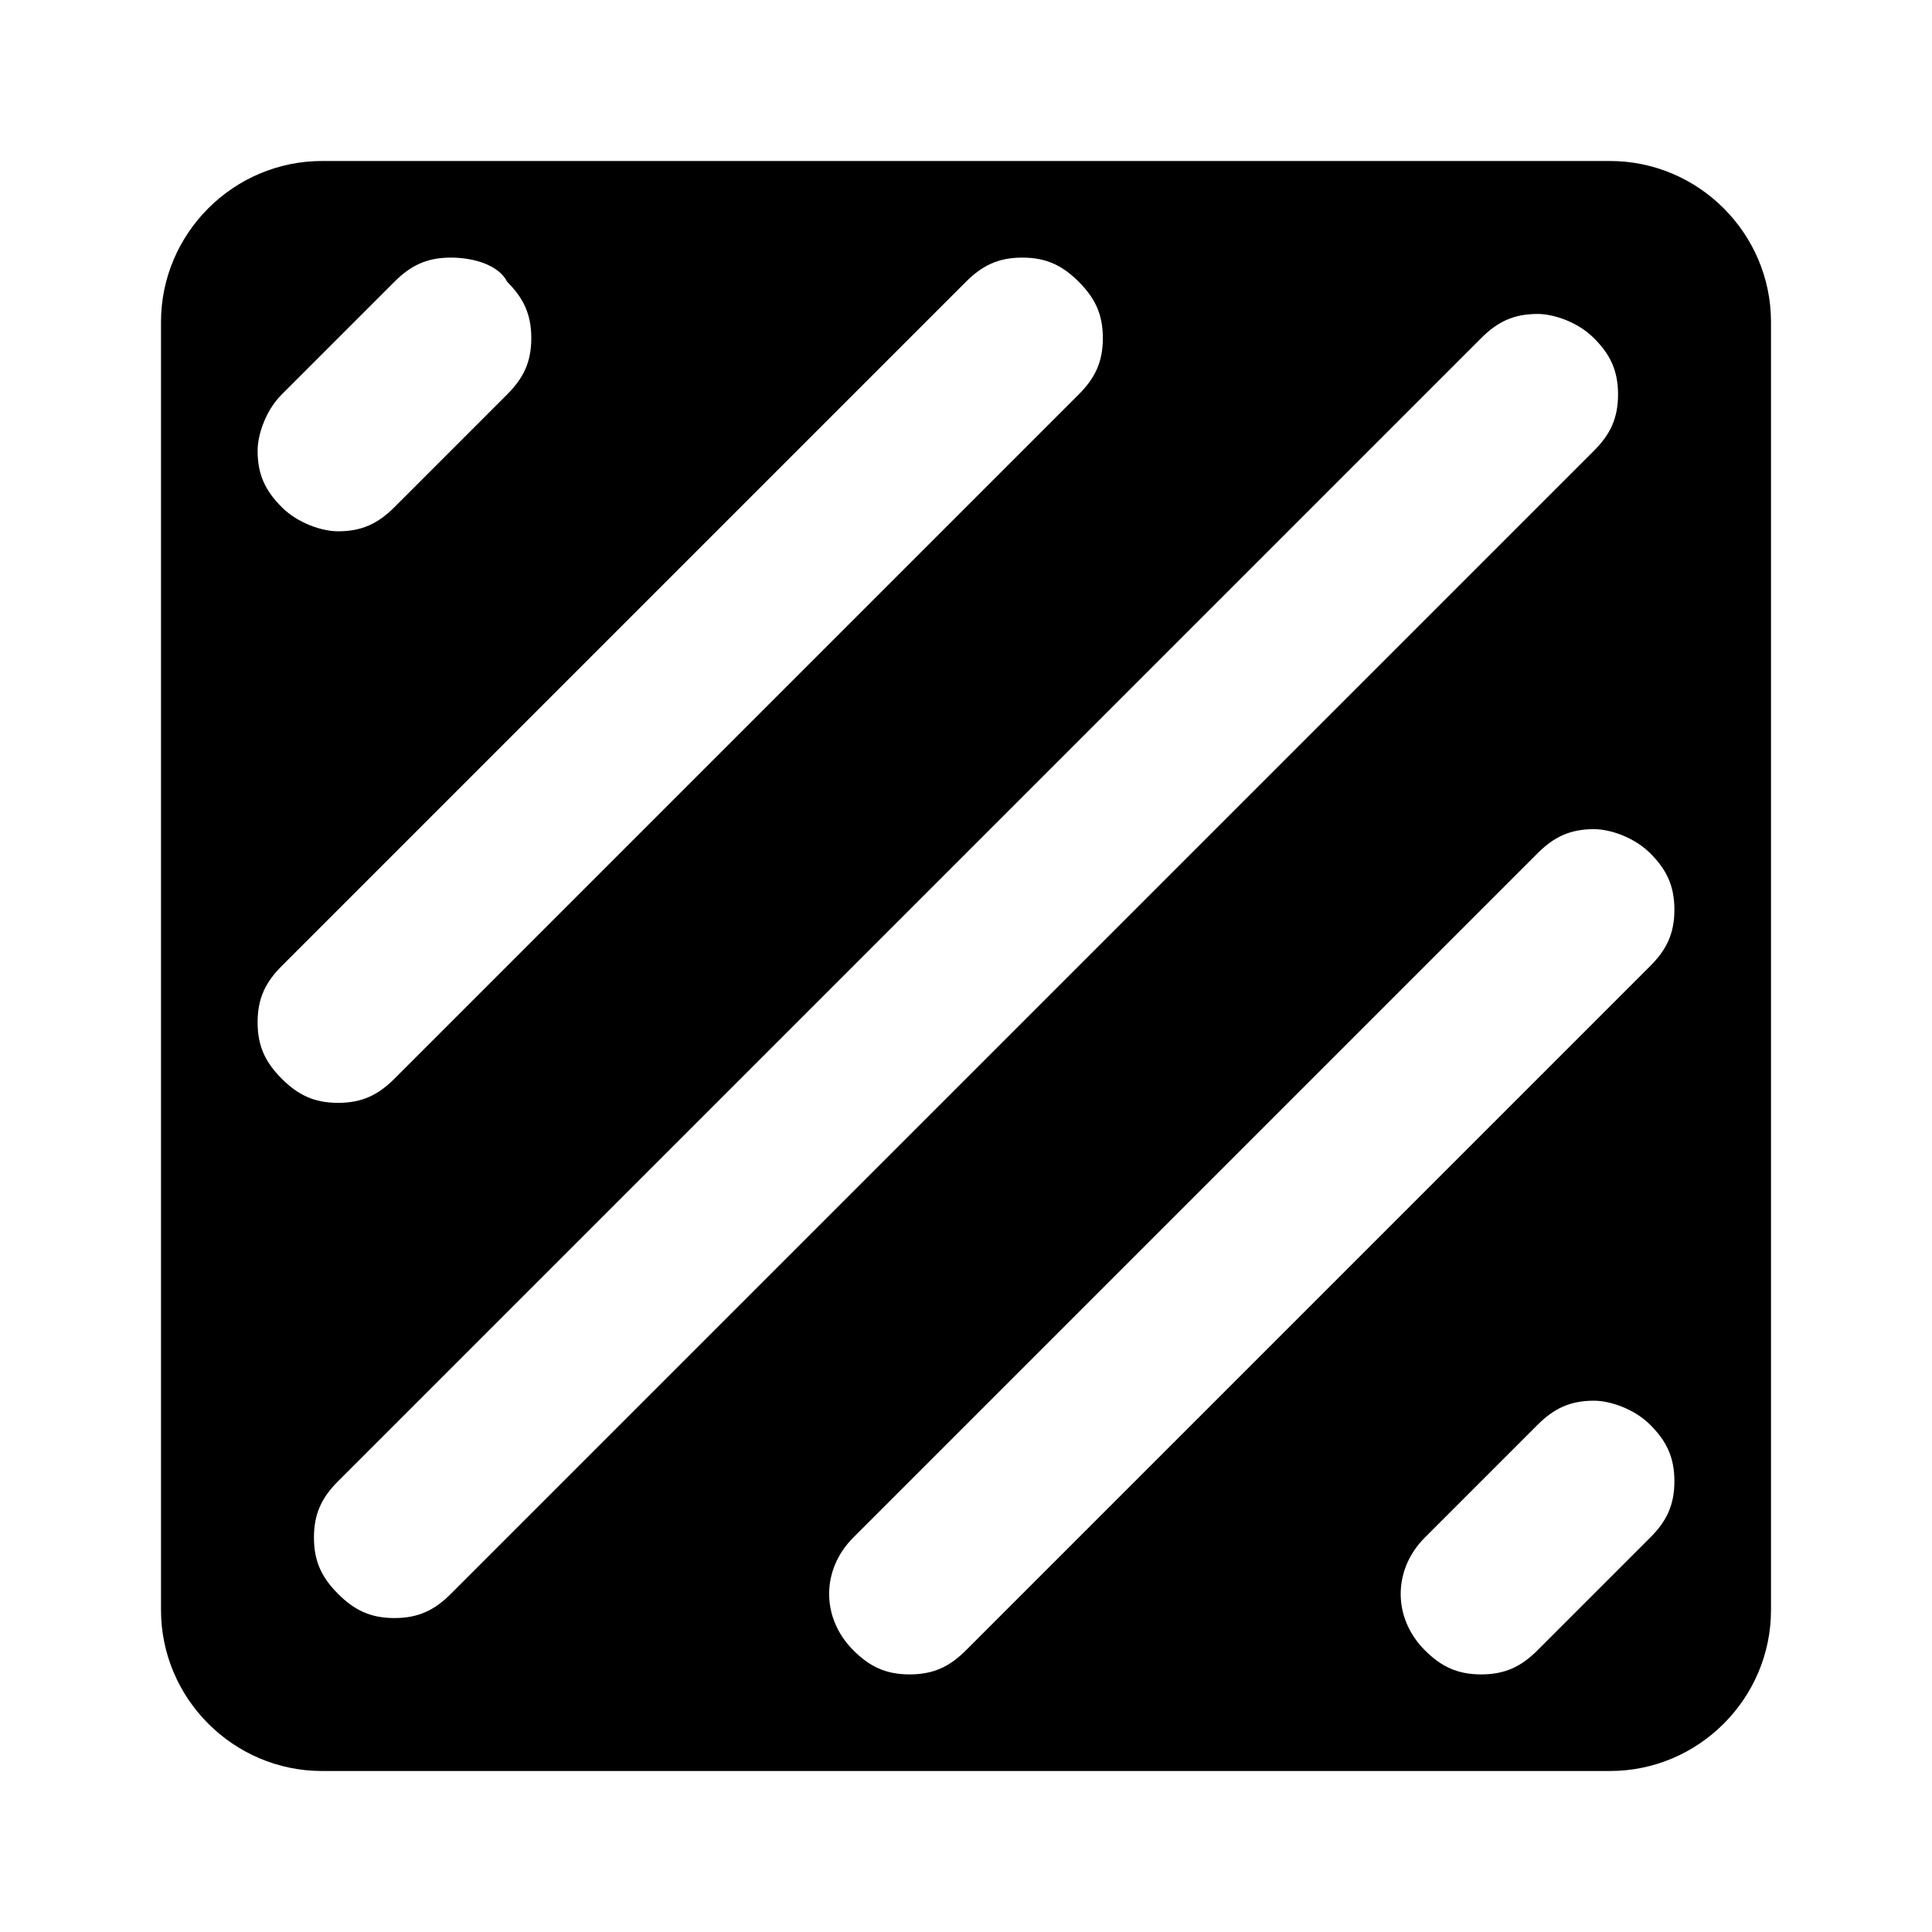
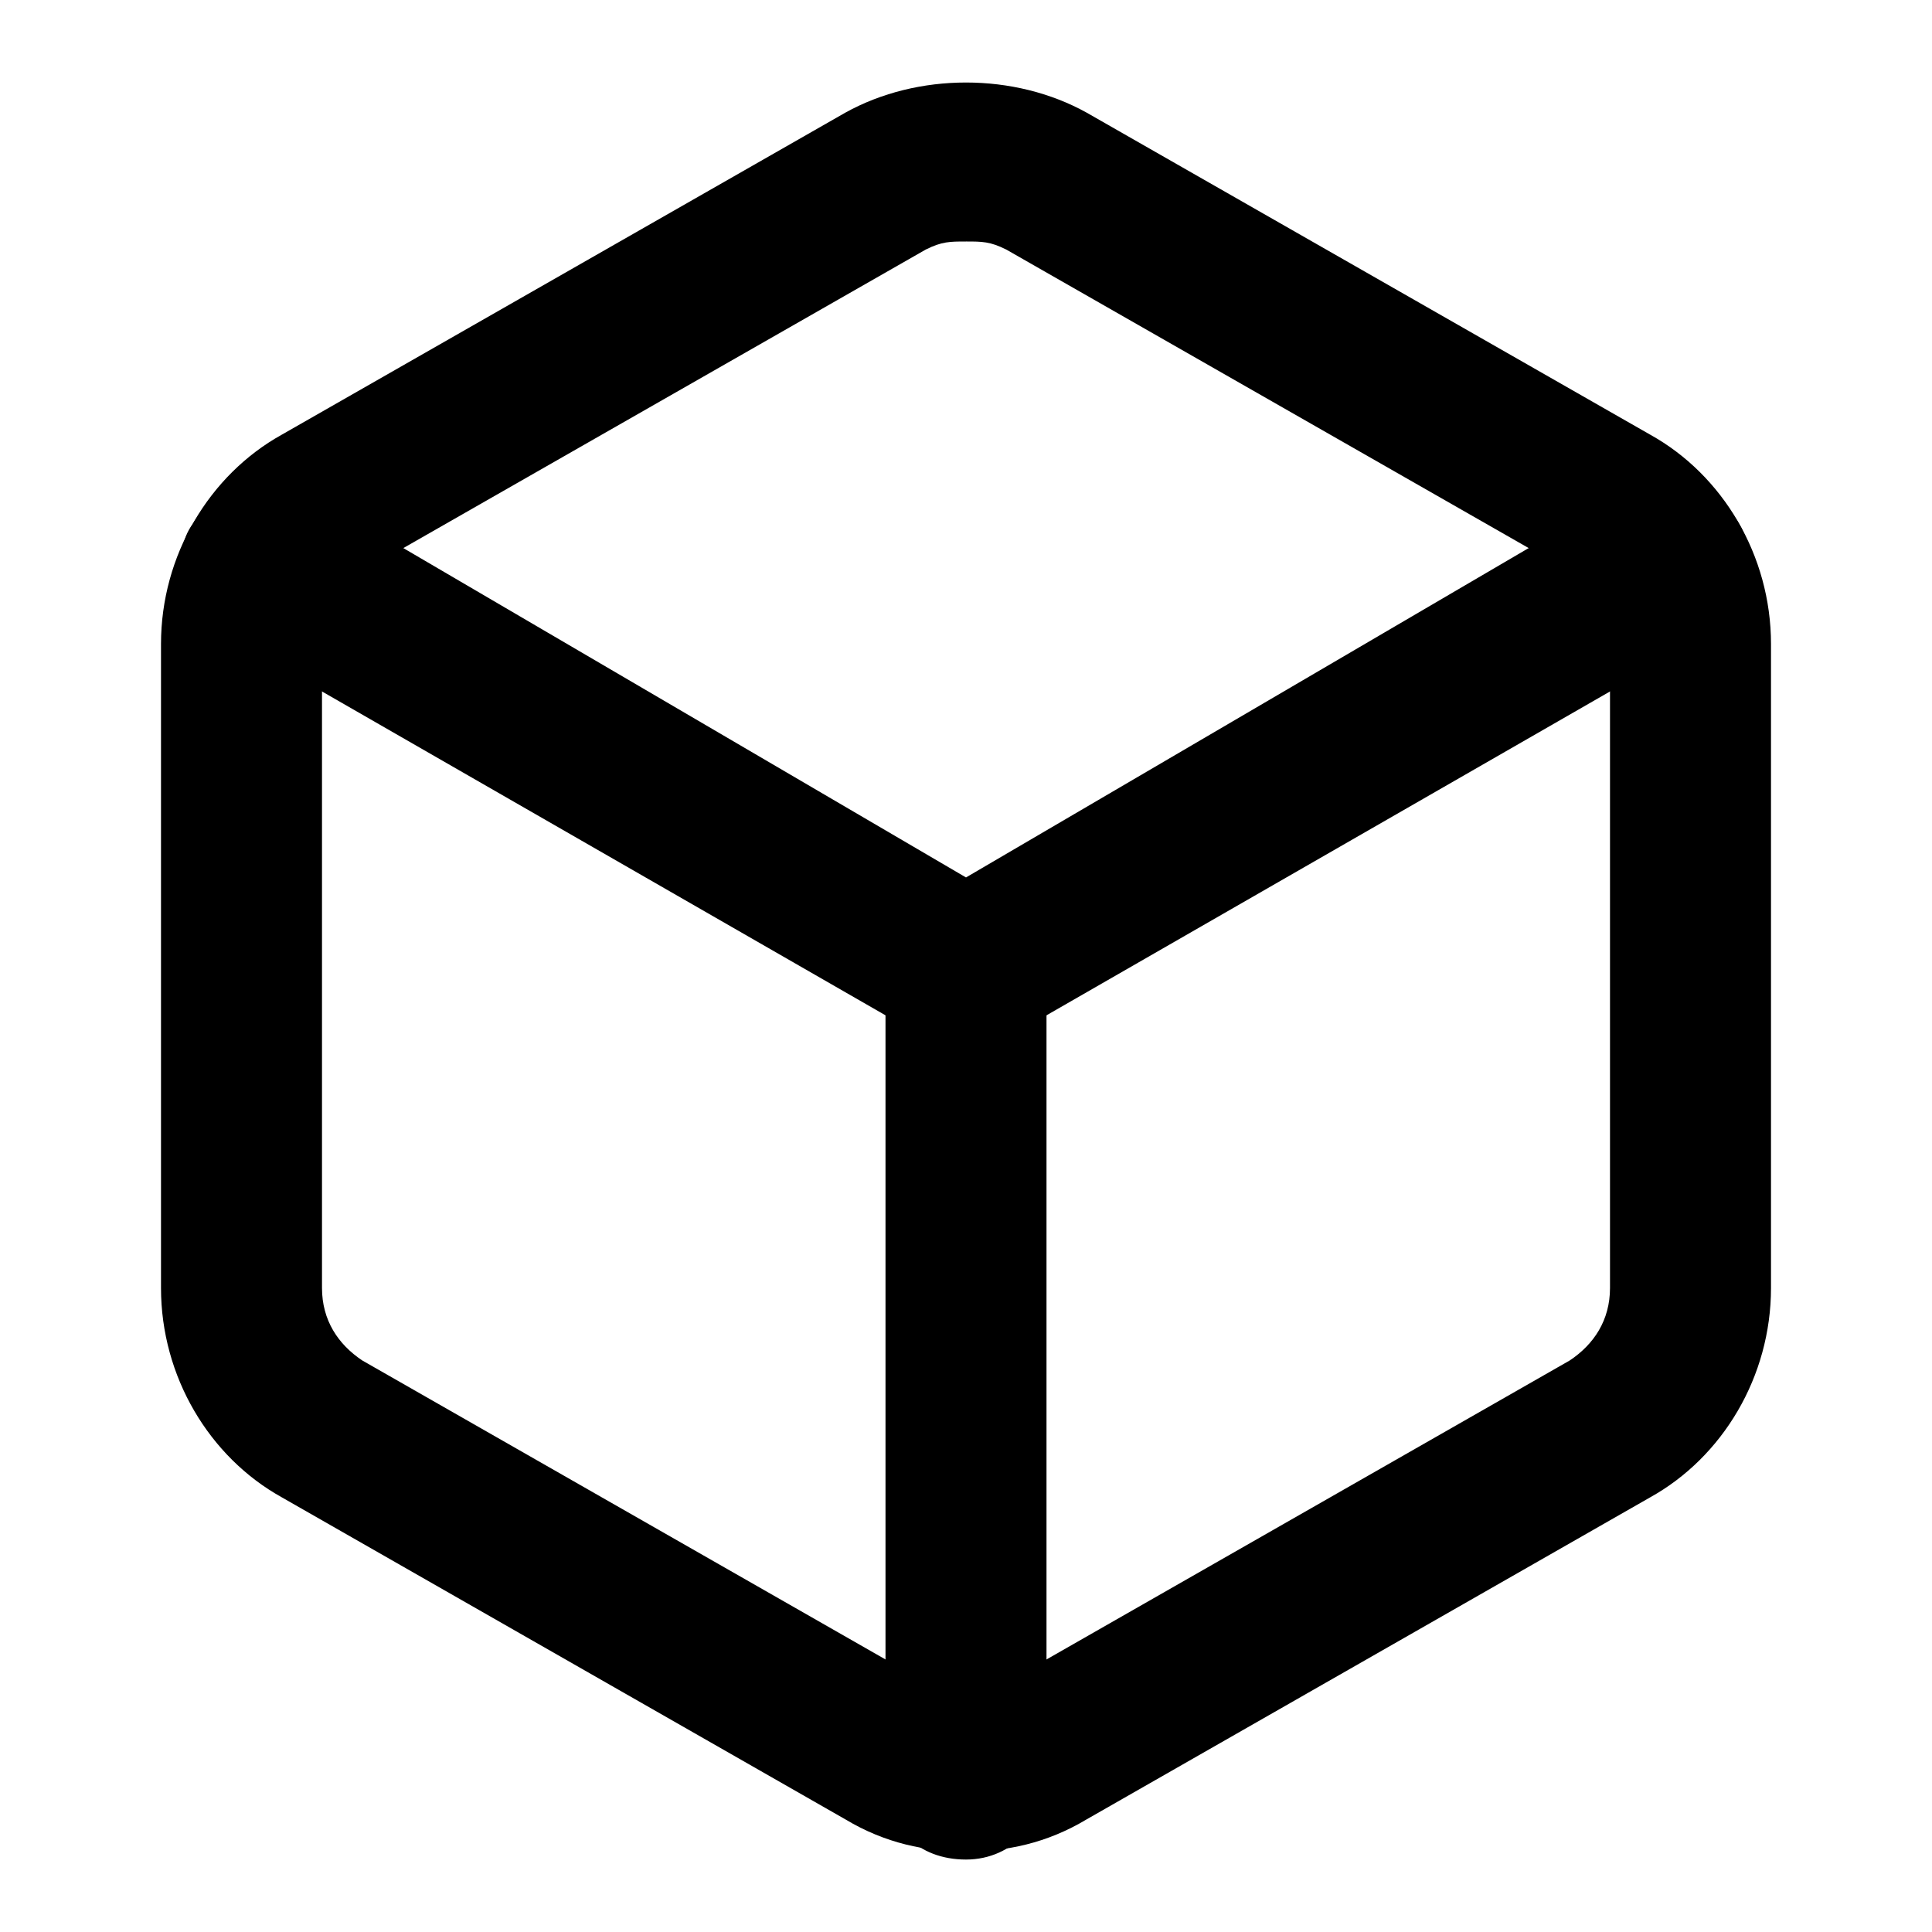
- <svg xmlns="http://www.w3.org/2000/svg" t="1658329951669" class="icon" viewBox="0 0 1024 1024" version="1.1" p-id="22294" width="32" height="32">
-   <path d="M853.333 938.667H170.667c-46.933 0-85.333-38.4-85.333-85.333V170.667c0-46.933 38.4-85.333 85.333-85.333h682.667c46.933 0 85.333 38.4 85.333 85.333v682.667c0 46.933-38.4 85.333-85.333 85.333z m-8.533-196.267c-12.8 0-21.333 4.267-29.867 12.8l-59.733 59.733c-17.067 17.067-17.067 42.667 0 59.733 8.533 8.533 17.067 12.8 29.867 12.8 12.8 0 21.333-4.267 29.867-12.8l59.733-59.733c8.533-8.533 12.8-17.067 12.8-29.867 0-12.8-4.267-21.333-12.8-29.867-8.533-8.533-21.333-12.8-29.867-12.8z m0-302.933c-12.8 0-21.333 4.267-29.867 12.8l-362.667 362.667c-17.067 17.067-17.067 42.667 0 59.733 8.533 8.533 17.067 12.8 29.867 12.8 12.8 0 21.333-4.267 29.867-12.8l362.667-362.667c8.533-8.533 12.8-17.067 12.8-29.867 0-12.8-4.267-21.333-12.8-29.867-8.533-8.533-21.333-12.8-29.867-12.8z m-29.867-273.067c-12.8 0-21.333 4.267-29.867 12.8L179.2 785.067c-8.533 8.533-12.8 17.067-12.8 29.867 0 12.8 4.267 21.333 12.8 29.867 8.533 8.533 17.067 12.8 29.867 12.8 12.8 0 21.333-4.267 29.867-12.8L844.8 238.933c8.533-8.533 12.8-17.067 12.8-29.867 0-12.8-4.267-21.333-12.8-29.867-8.533-8.533-21.333-12.8-29.867-12.8z m-273.067-29.867c-12.8 0-21.333 4.267-29.867 12.8L149.333 512c-8.533 8.533-12.8 17.067-12.8 29.867 0 12.8 4.267 21.333 12.8 29.867 8.533 8.533 17.067 12.8 29.867 12.8 12.8 0 21.333-4.267 29.867-12.8l362.667-362.667c8.533-8.533 12.8-17.067 12.8-29.867 0-12.8-4.267-21.333-12.8-29.867-8.533-8.533-17.067-12.8-29.867-12.8z m-302.933 0c-12.8 0-21.333 4.267-29.867 12.8L149.333 209.067c-8.533 8.533-12.8 21.333-12.8 29.867 0 12.8 4.267 21.333 12.8 29.867 8.533 8.533 21.333 12.8 29.867 12.8 12.8 0 21.333-4.267 29.867-12.8l59.733-59.733c8.533-8.533 12.8-17.067 12.8-29.867 0-12.8-4.267-21.333-12.8-29.867-4.267-8.533-17.067-12.8-29.867-12.8z" p-id="22295" fill="currentColor" />
+ <svg xmlns="http://www.w3.org/2000/svg" t="1658389265750" class="icon" viewBox="0 0 1024 1024" version="1.1" p-id="6752" width="32" height="32">
+   <path d="M512 981.333c-21.333 0-42.667-4.267-64-17.067l-298.667-170.667C110.933 772.267 85.333 729.6 85.333 682.667V341.333c0-46.933 25.6-89.6 64-110.933l298.667-170.667c38.4-21.333 89.6-21.333 128 0l298.667 170.667c38.4 21.333 64 64 64 110.933v341.333c0 46.933-25.6 89.6-64 110.933l-298.667 170.667c-21.333 12.8-42.667 17.067-64 17.067z m0-853.333c-8.533 0-12.8 0-21.333 4.267l-298.667 170.667c-12.8 8.533-21.333 21.333-21.333 38.4v341.333c0 17.067 8.533 29.867 21.333 38.4l298.667 170.667c12.8 8.533 29.867 8.533 42.667 0l298.667-170.667c12.8-8.533 21.333-21.333 21.333-38.4V341.333c0-17.067-8.533-29.867-21.333-38.4l-298.667-170.667c-8.533-4.267-12.8-4.267-21.333-4.267z m384 554.667z" p-id="6753" fill="currentColor" />
+   <path d="M512 554.667c-8.533 0-12.8 0-21.333-4.267l-371.2-213.333c-21.333-17.067-29.867-42.667-17.067-59.733 12.8-21.333 38.4-29.867 59.733-17.067l349.867 204.8 349.867-204.8c21.333-12.8 46.933-4.267 59.733 17.067 12.8 21.333 4.267 46.933-17.067 59.733l-371.2 213.333c-8.533 4.267-12.8 4.267-21.333 4.267z" p-id="6754" fill="currentColor" />
+   <path d="M512 985.6c-25.6 0-42.667-17.067-42.667-42.667V512c0-25.6 17.067-42.667 42.667-42.667s42.667 17.067 42.667 42.667v430.933c0 21.333-17.067 42.667-42.667 42.667z" p-id="6755" fill="currentColor" />
</svg>
